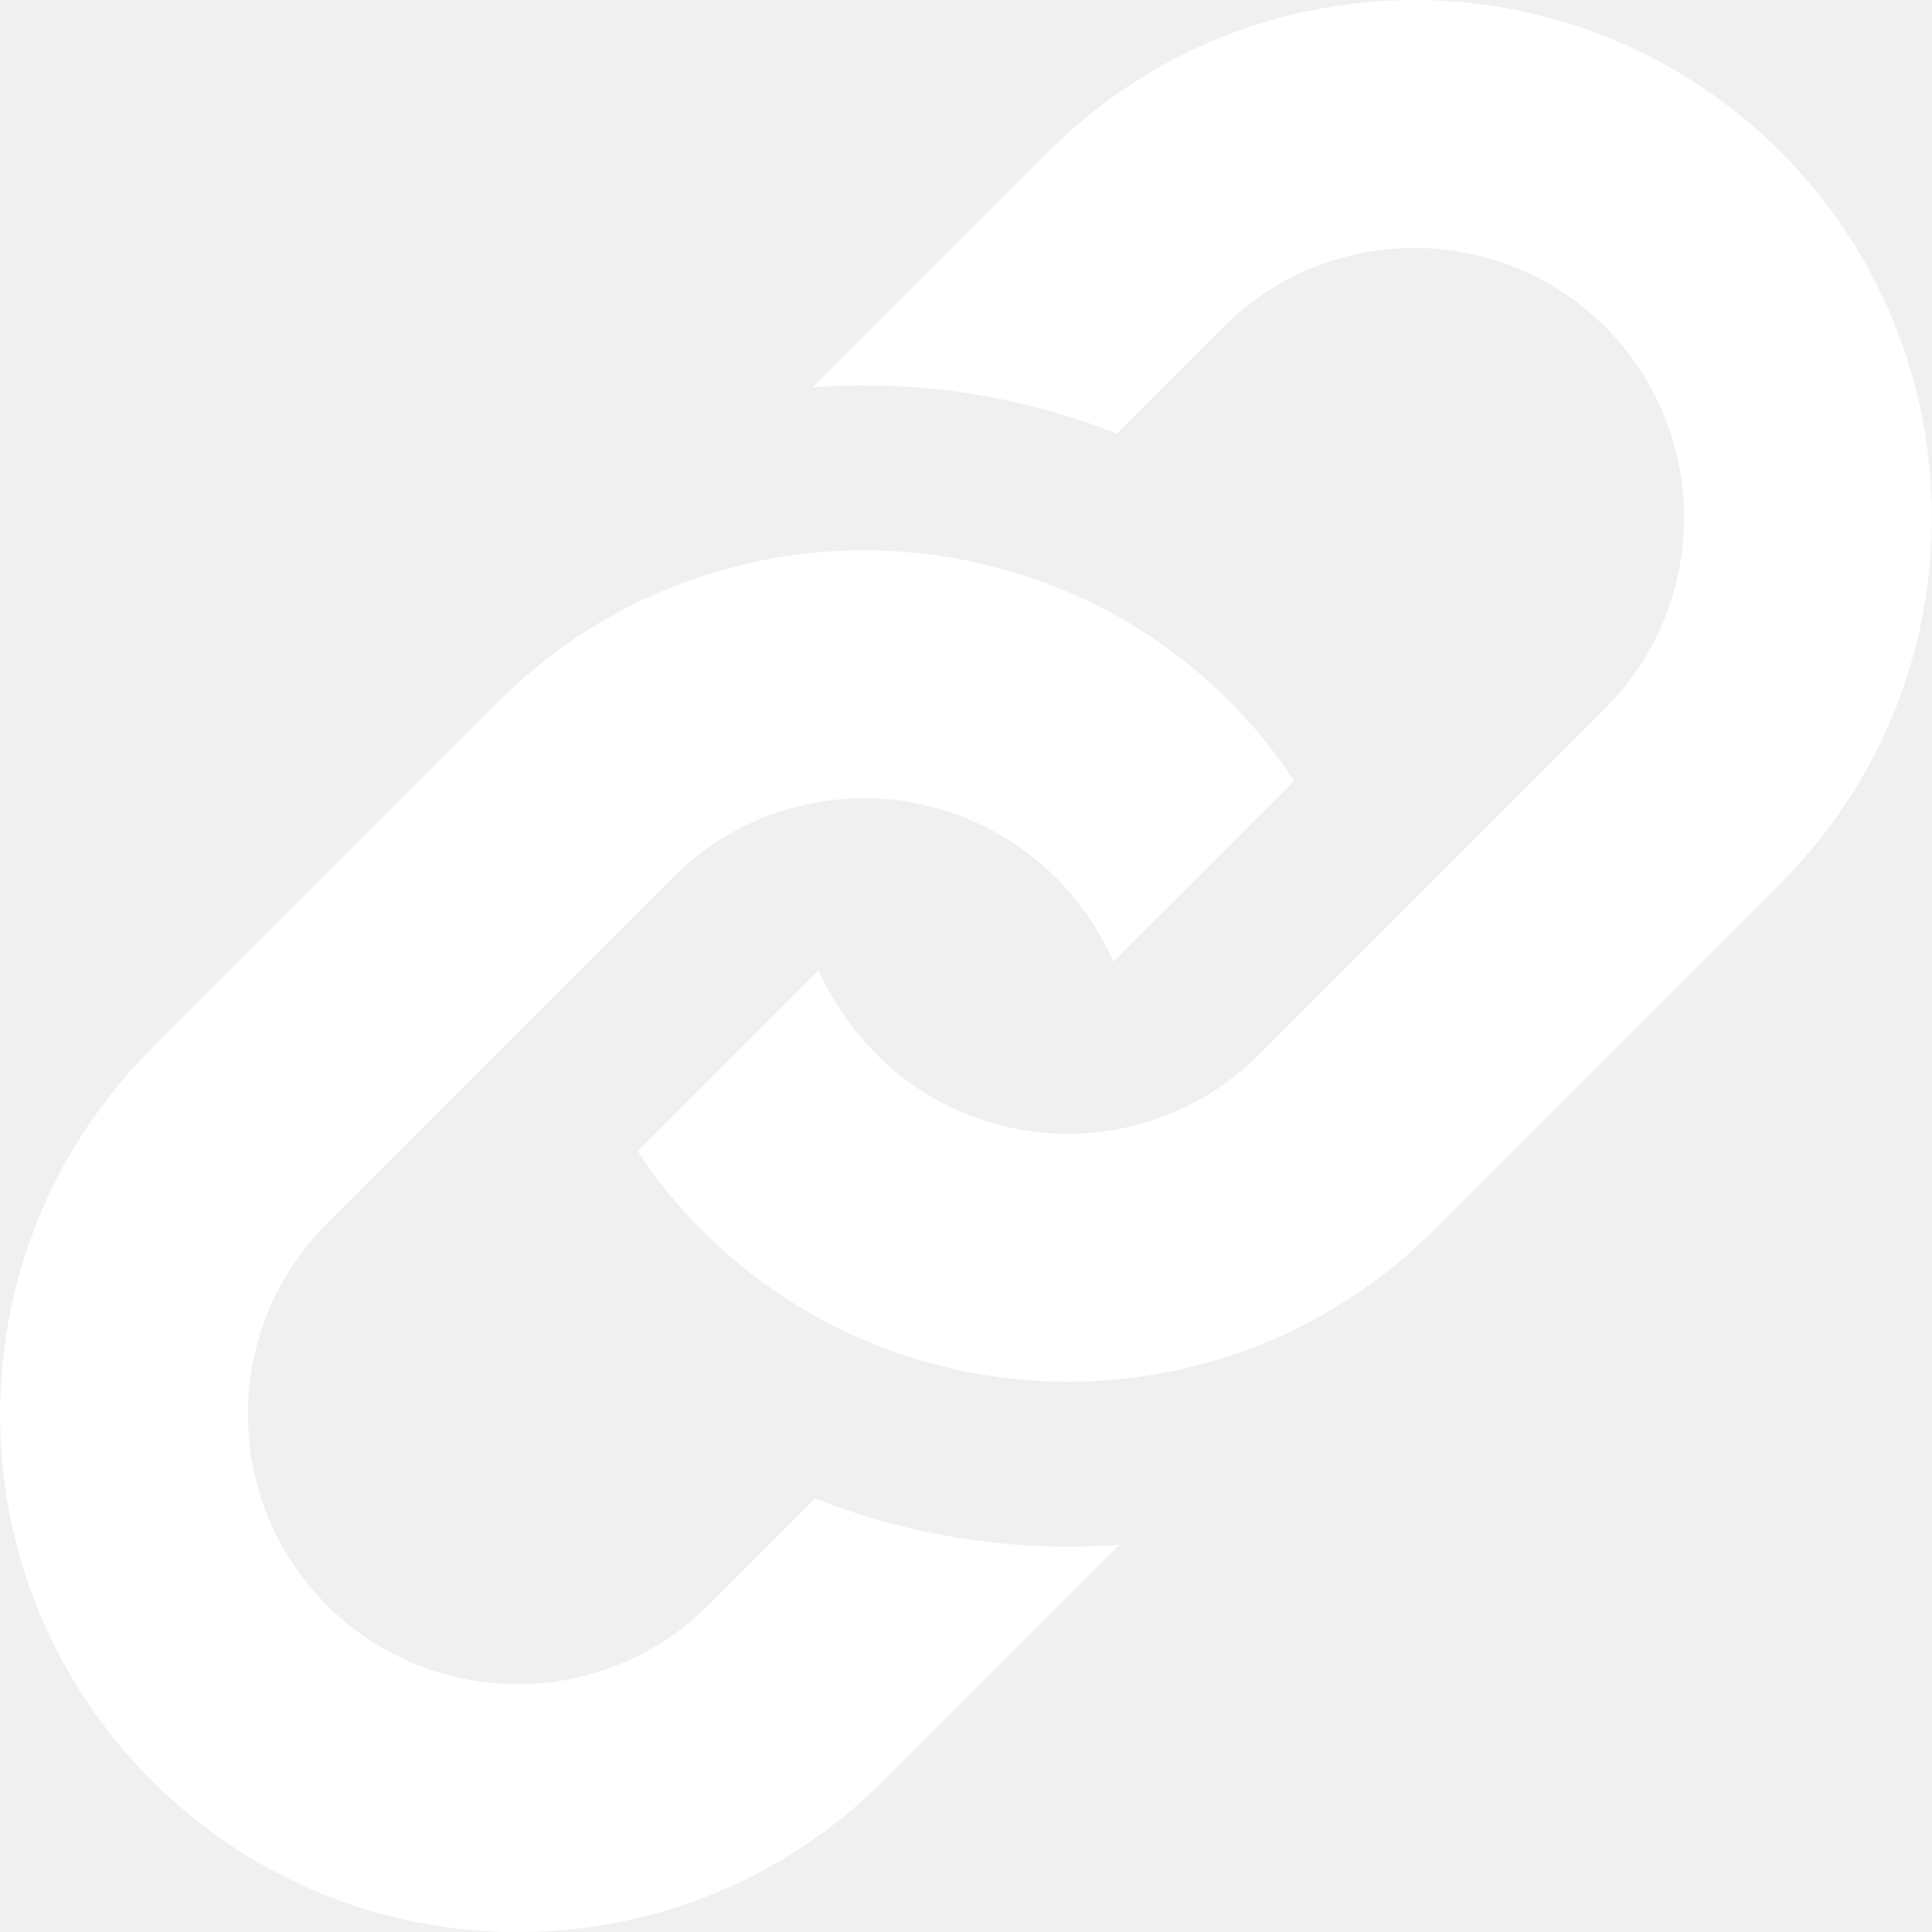
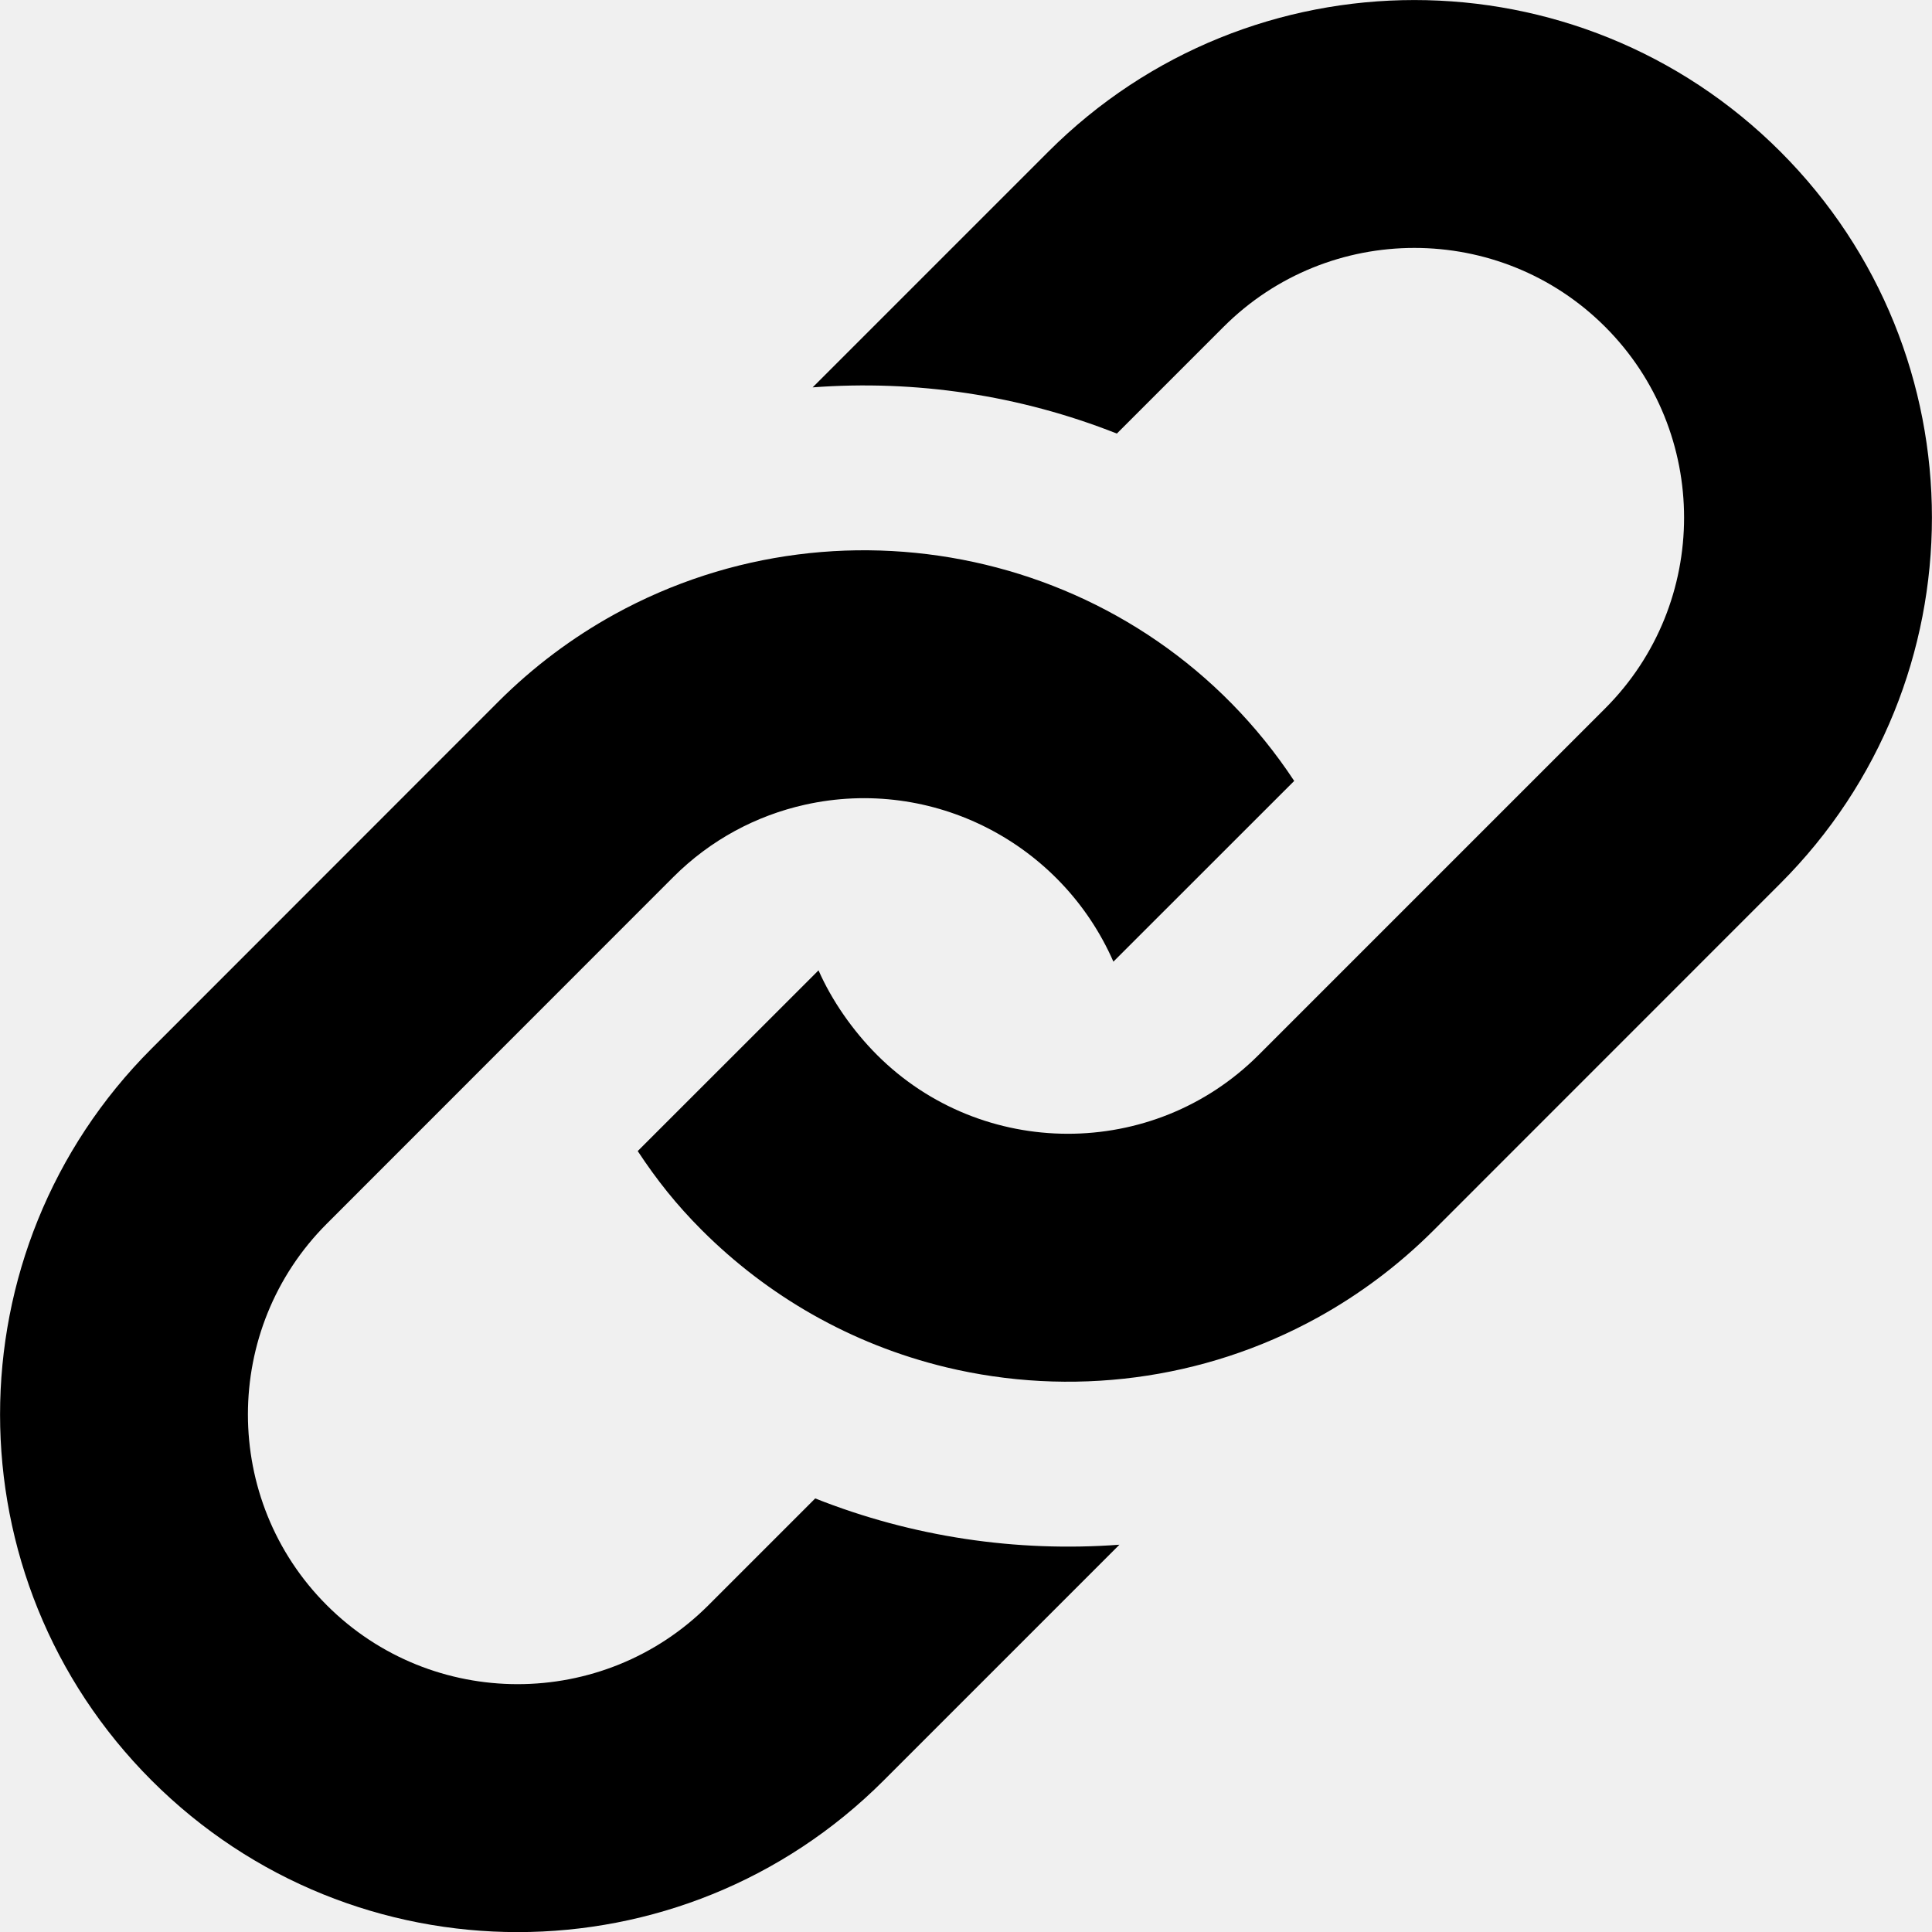
<svg xmlns="http://www.w3.org/2000/svg" width="24" height="24" viewBox="0 0 24 24">
-   <style>.adminIcon{fill: #ffffff;}</style>
+   <style>.adminIcon{fill: #000000;}</style>
  <path class="adminIcon" d="M6.188 8.719c.439-.439.926-.801 1.444-1.087 2.887-1.591 6.589-.745 8.445 2.069l-2.246 2.245c-.644-1.469-2.243-2.305-3.834-1.949-.599.134-1.168.433-1.633.898l-4.304 4.306c-1.307 1.307-1.307 3.433 0 4.74 1.307 1.307 3.433 1.307 4.74 0l1.327-1.327c1.207.479 2.501.67 3.779.575l-2.929 2.929c-2.511 2.511-6.582 2.511-9.093 0s-2.511-6.582 0-9.093l4.304-4.306zm6.836-6.836l-2.929 2.929c1.277-.096 2.572.096 3.779.574l1.326-1.326c1.307-1.307 3.433-1.307 4.74 0 1.307 1.307 1.307 3.433 0 4.74l-4.305 4.305c-1.311 1.311-3.44 1.3-4.74 0-.303-.303-.564-.68-.727-1.051l-2.246 2.245c.236.358.481.667.796.982.812.812 1.846 1.417 3.036 1.704 1.542.371 3.194.166 4.613-.617.518-.286 1.005-.648 1.444-1.087l4.304-4.305c2.512-2.511 2.512-6.582.001-9.093-2.511-2.51-6.581-2.51-9.092 0z" />
</svg>
